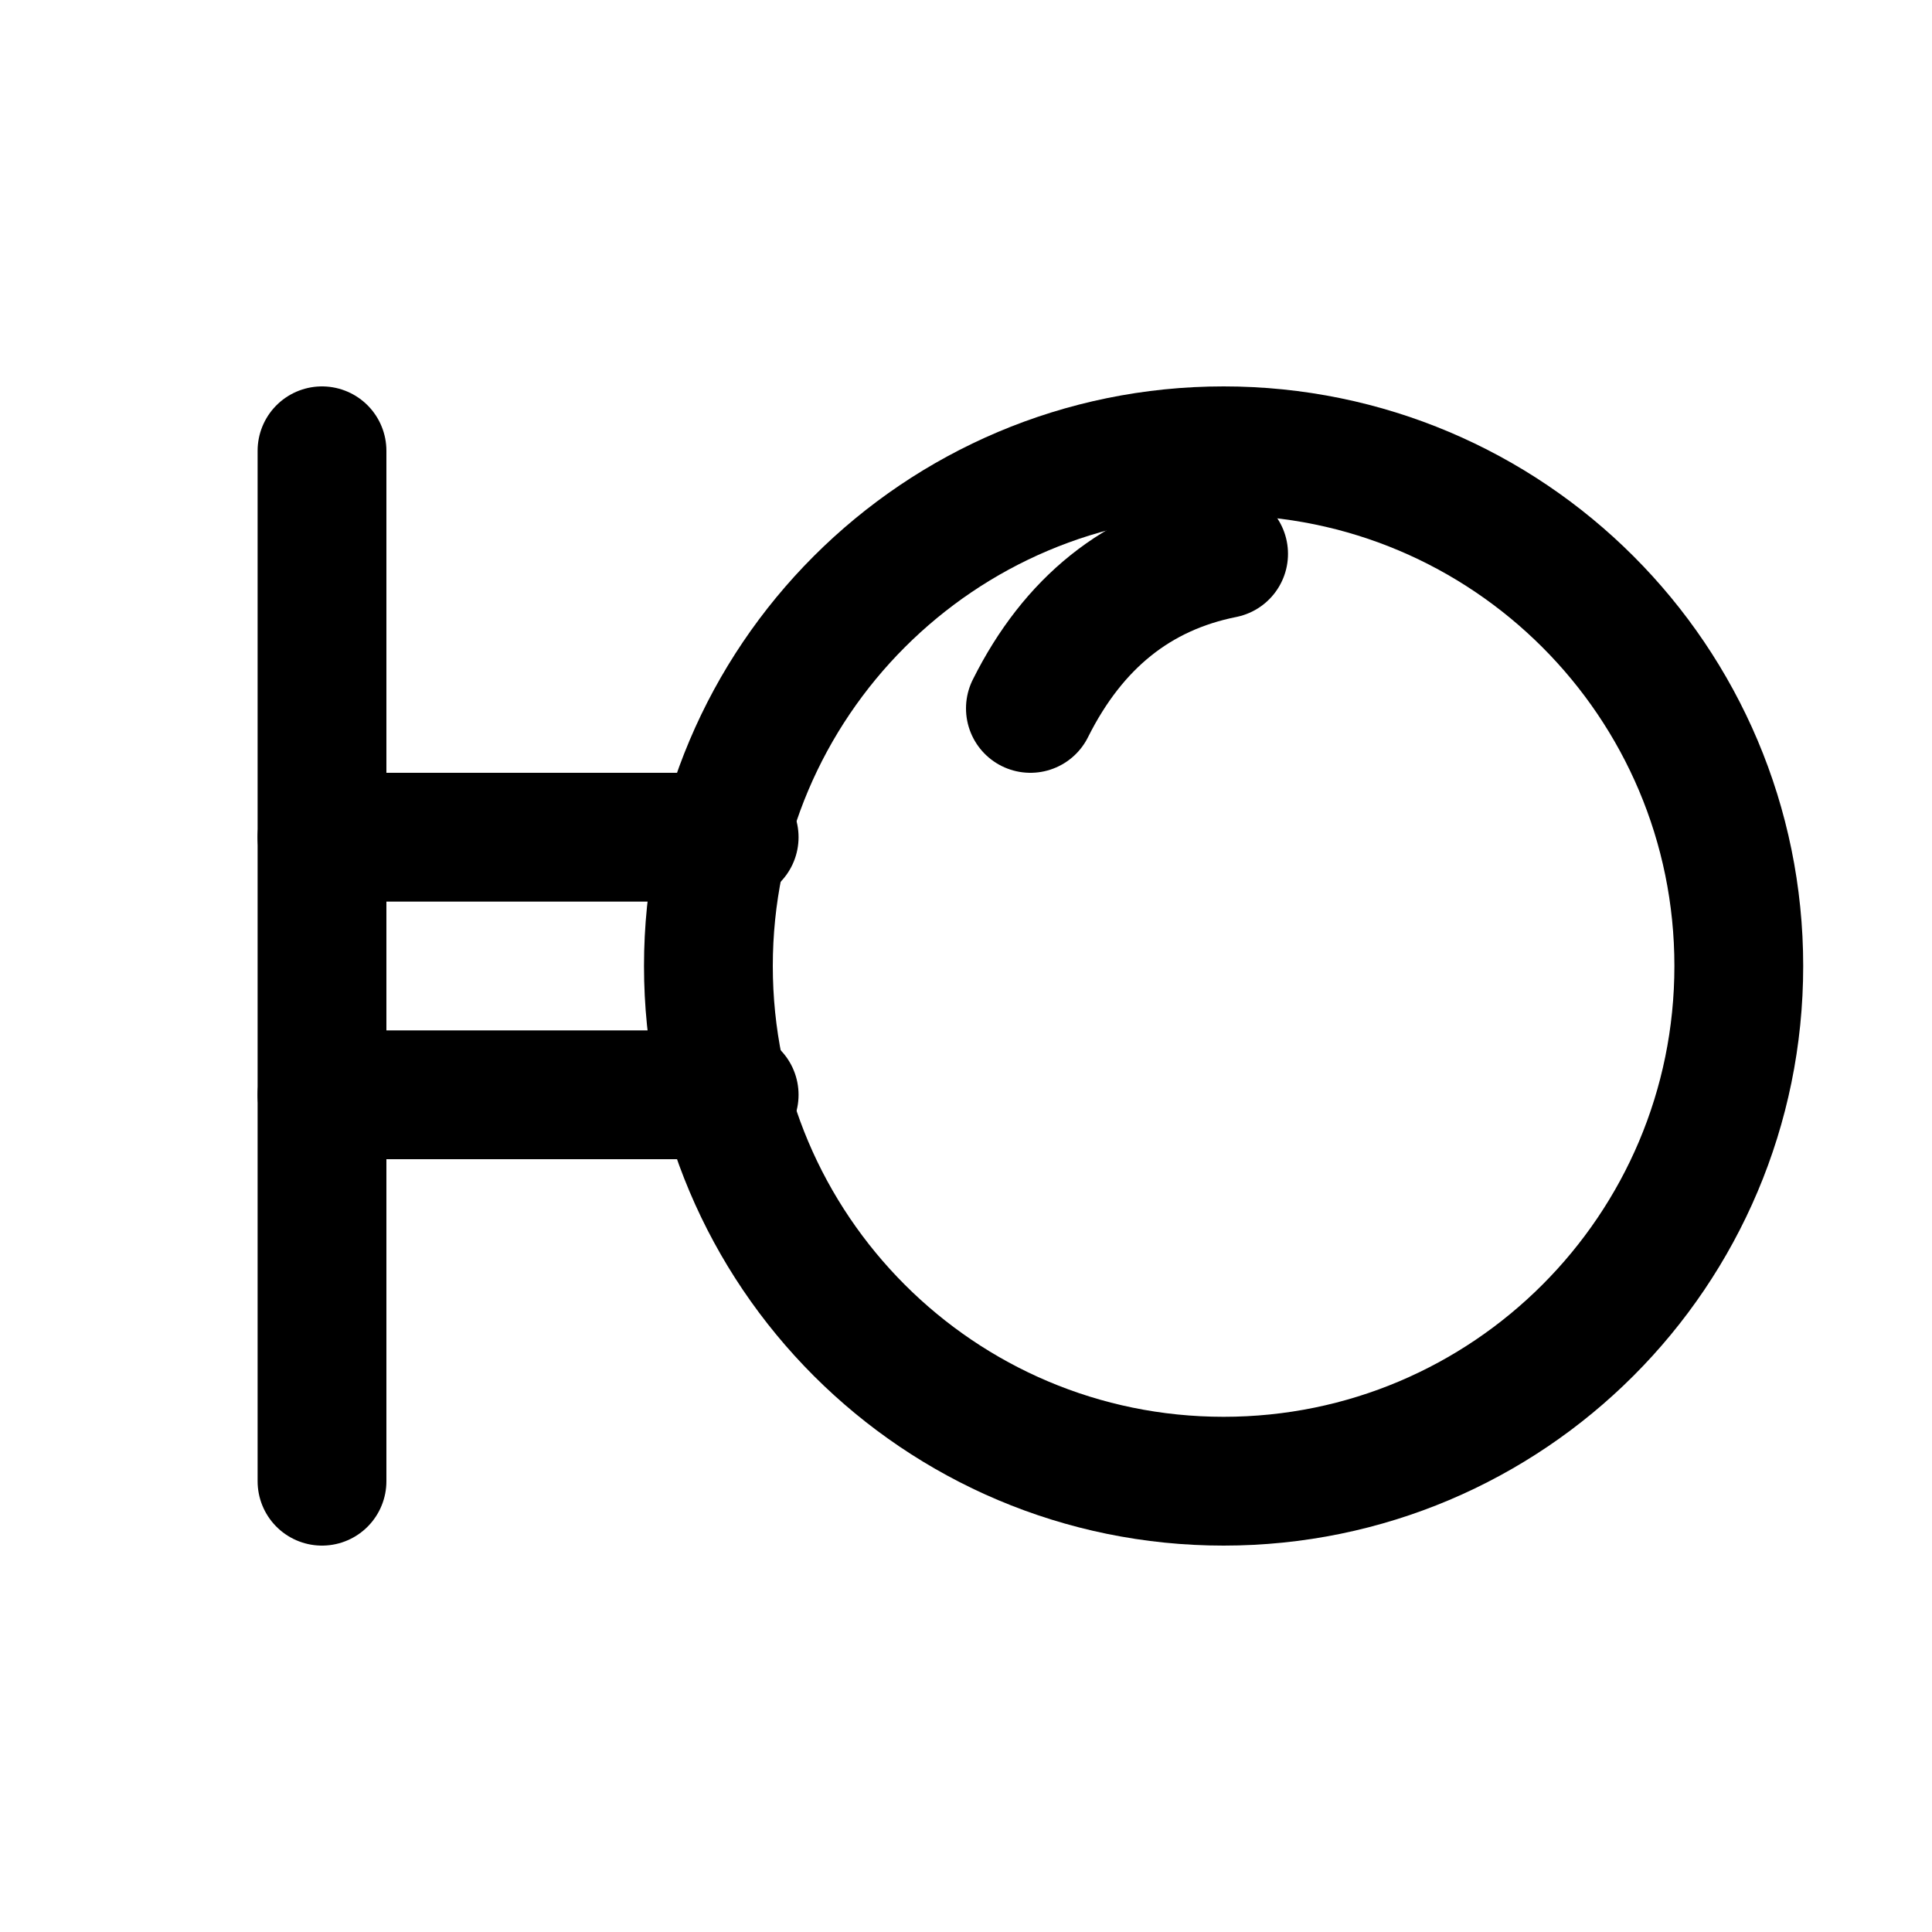
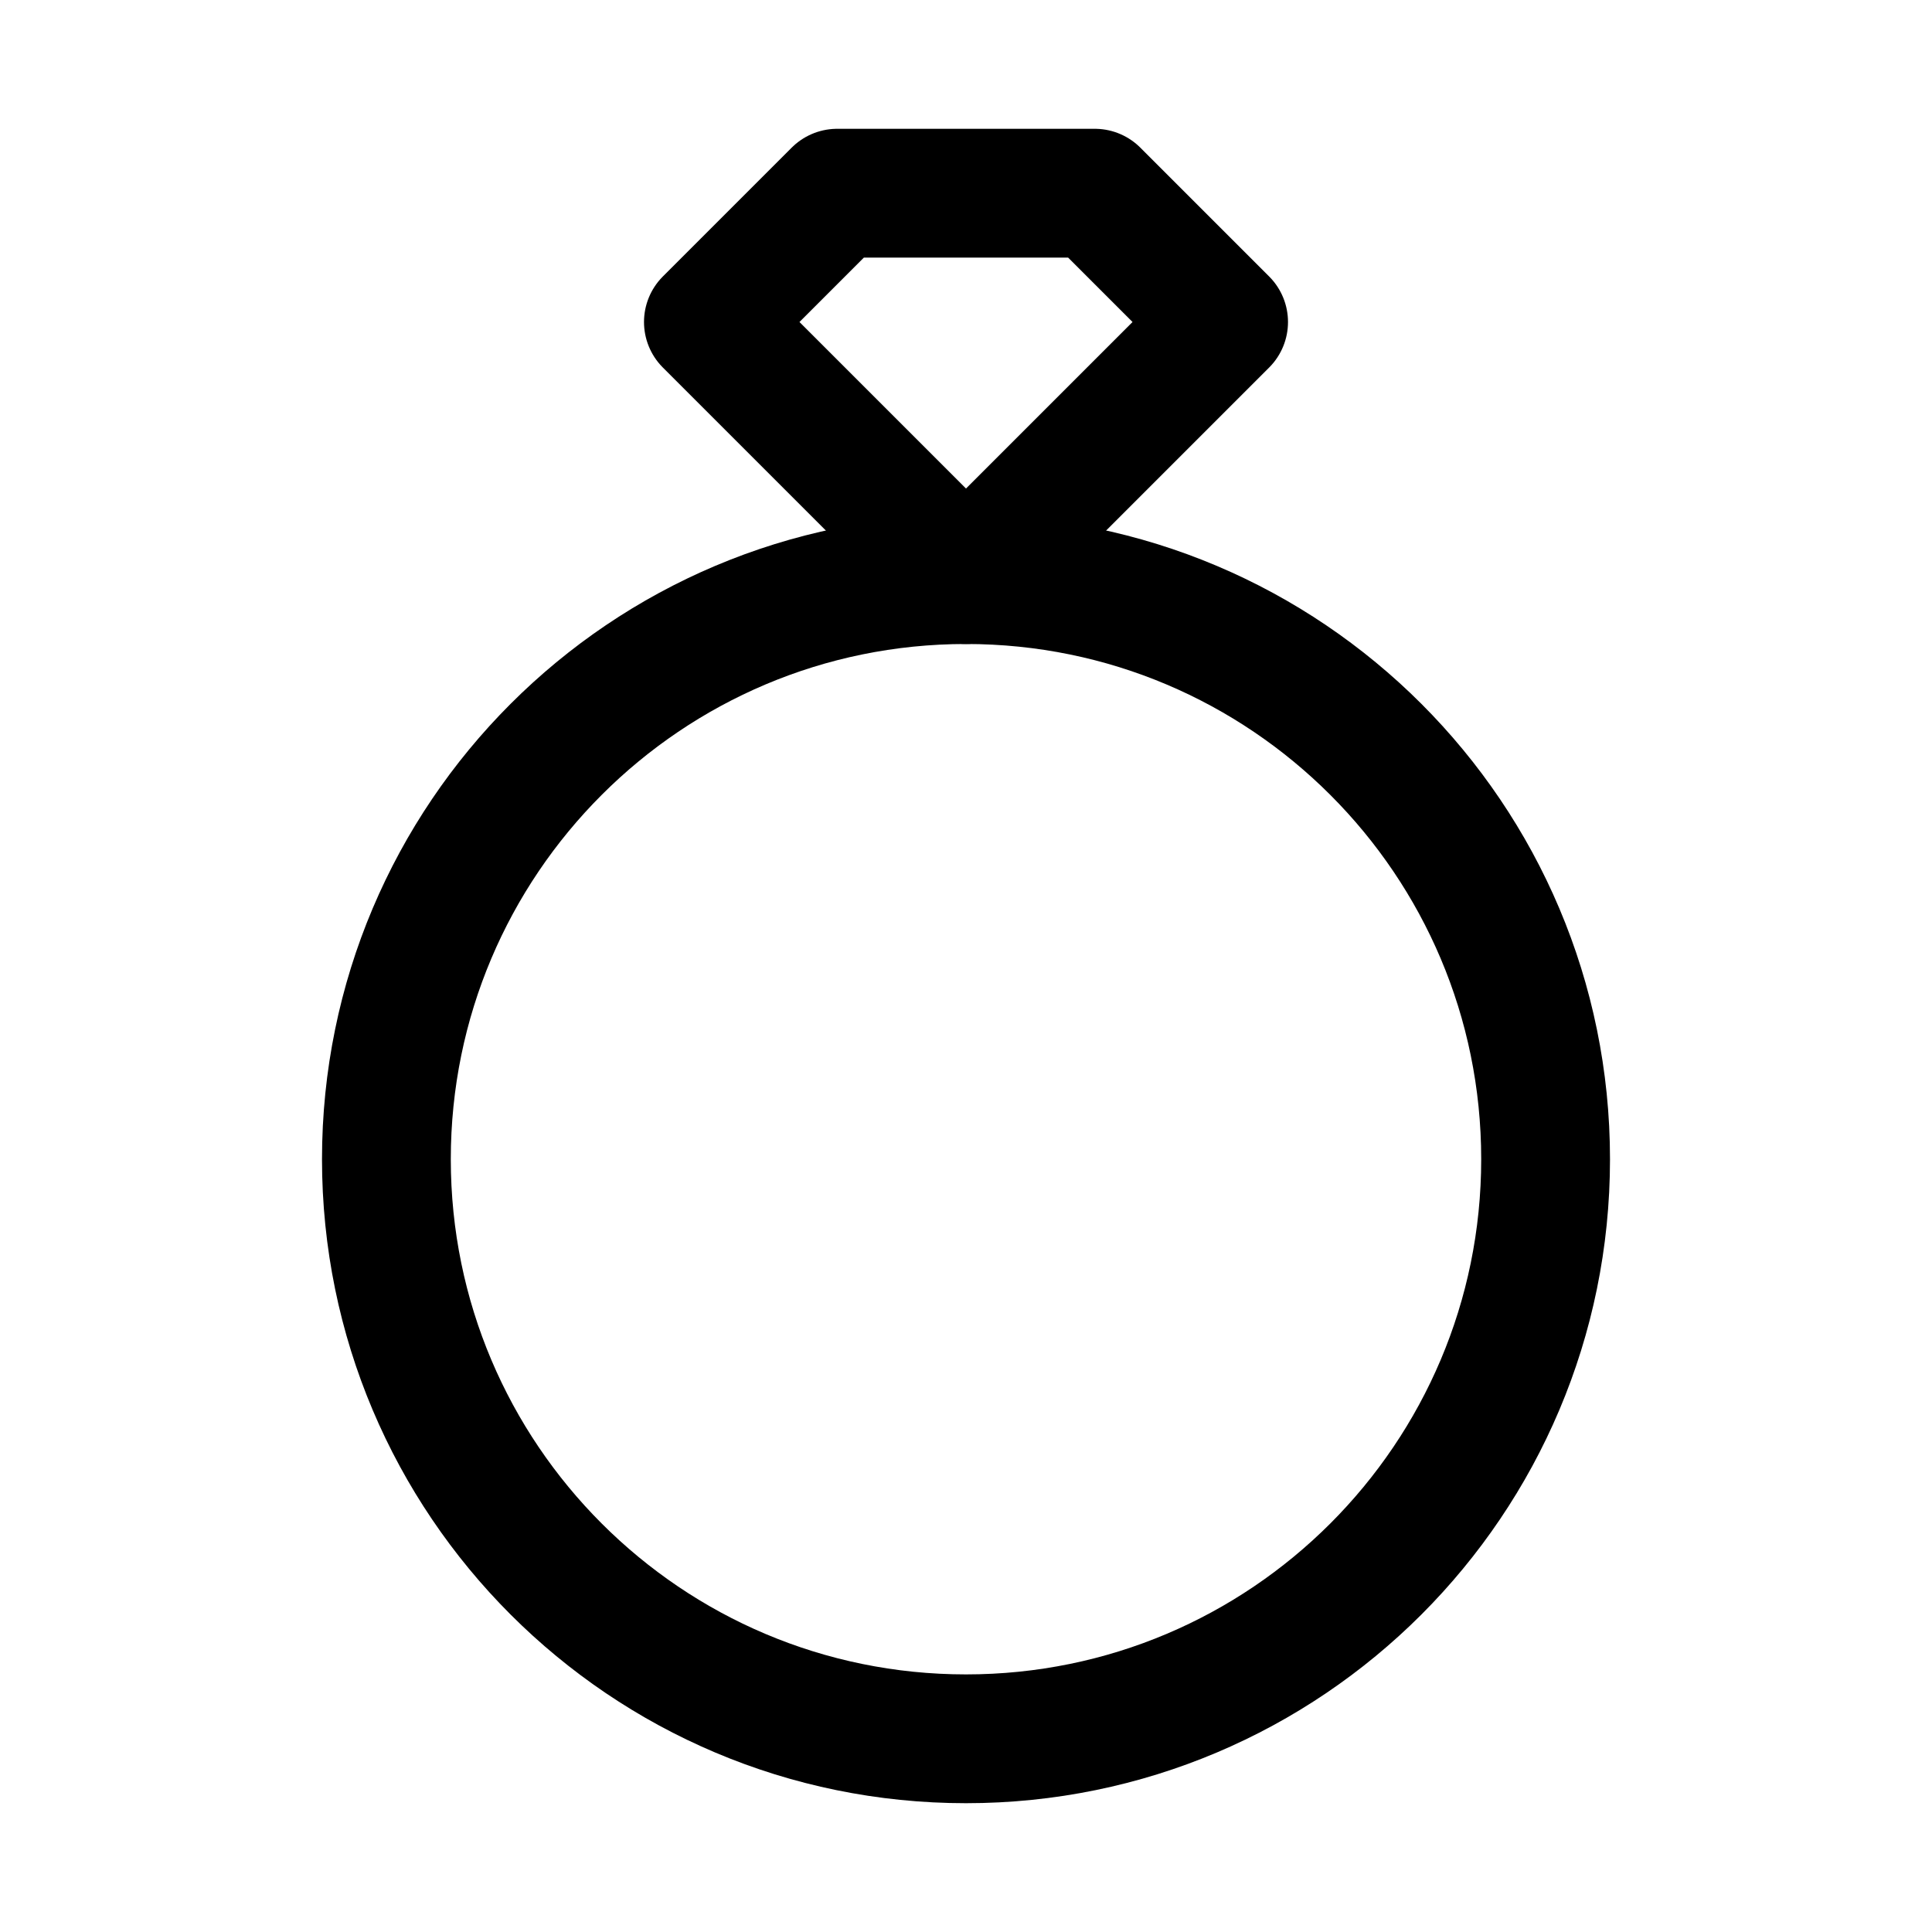
<svg xmlns="http://www.w3.org/2000/svg" width="15" height="15" viewBox="0 0 15 15" fill="none" stroke="currentColor" stroke-width="1" stroke-linecap="round" stroke-linejoin="round">
-   <path d="M2.5 3.5V11.5" />
-   <path d="M2.5 6.5H5.7M2.5 8.5H5.7" />
-   <path d="M8 5.5Q8.5 4.5 9.5 4.3" />
-   <circle cx="9.5" cy="7.5" r="4" />
+   <circle cx="7.5" cy="9" r="4.5" />
+   <path d="M7.5 4.5L5.5 2.5L6.5 1.5H8.5L9.5 2.5L7.5 4.5" />
</svg>
